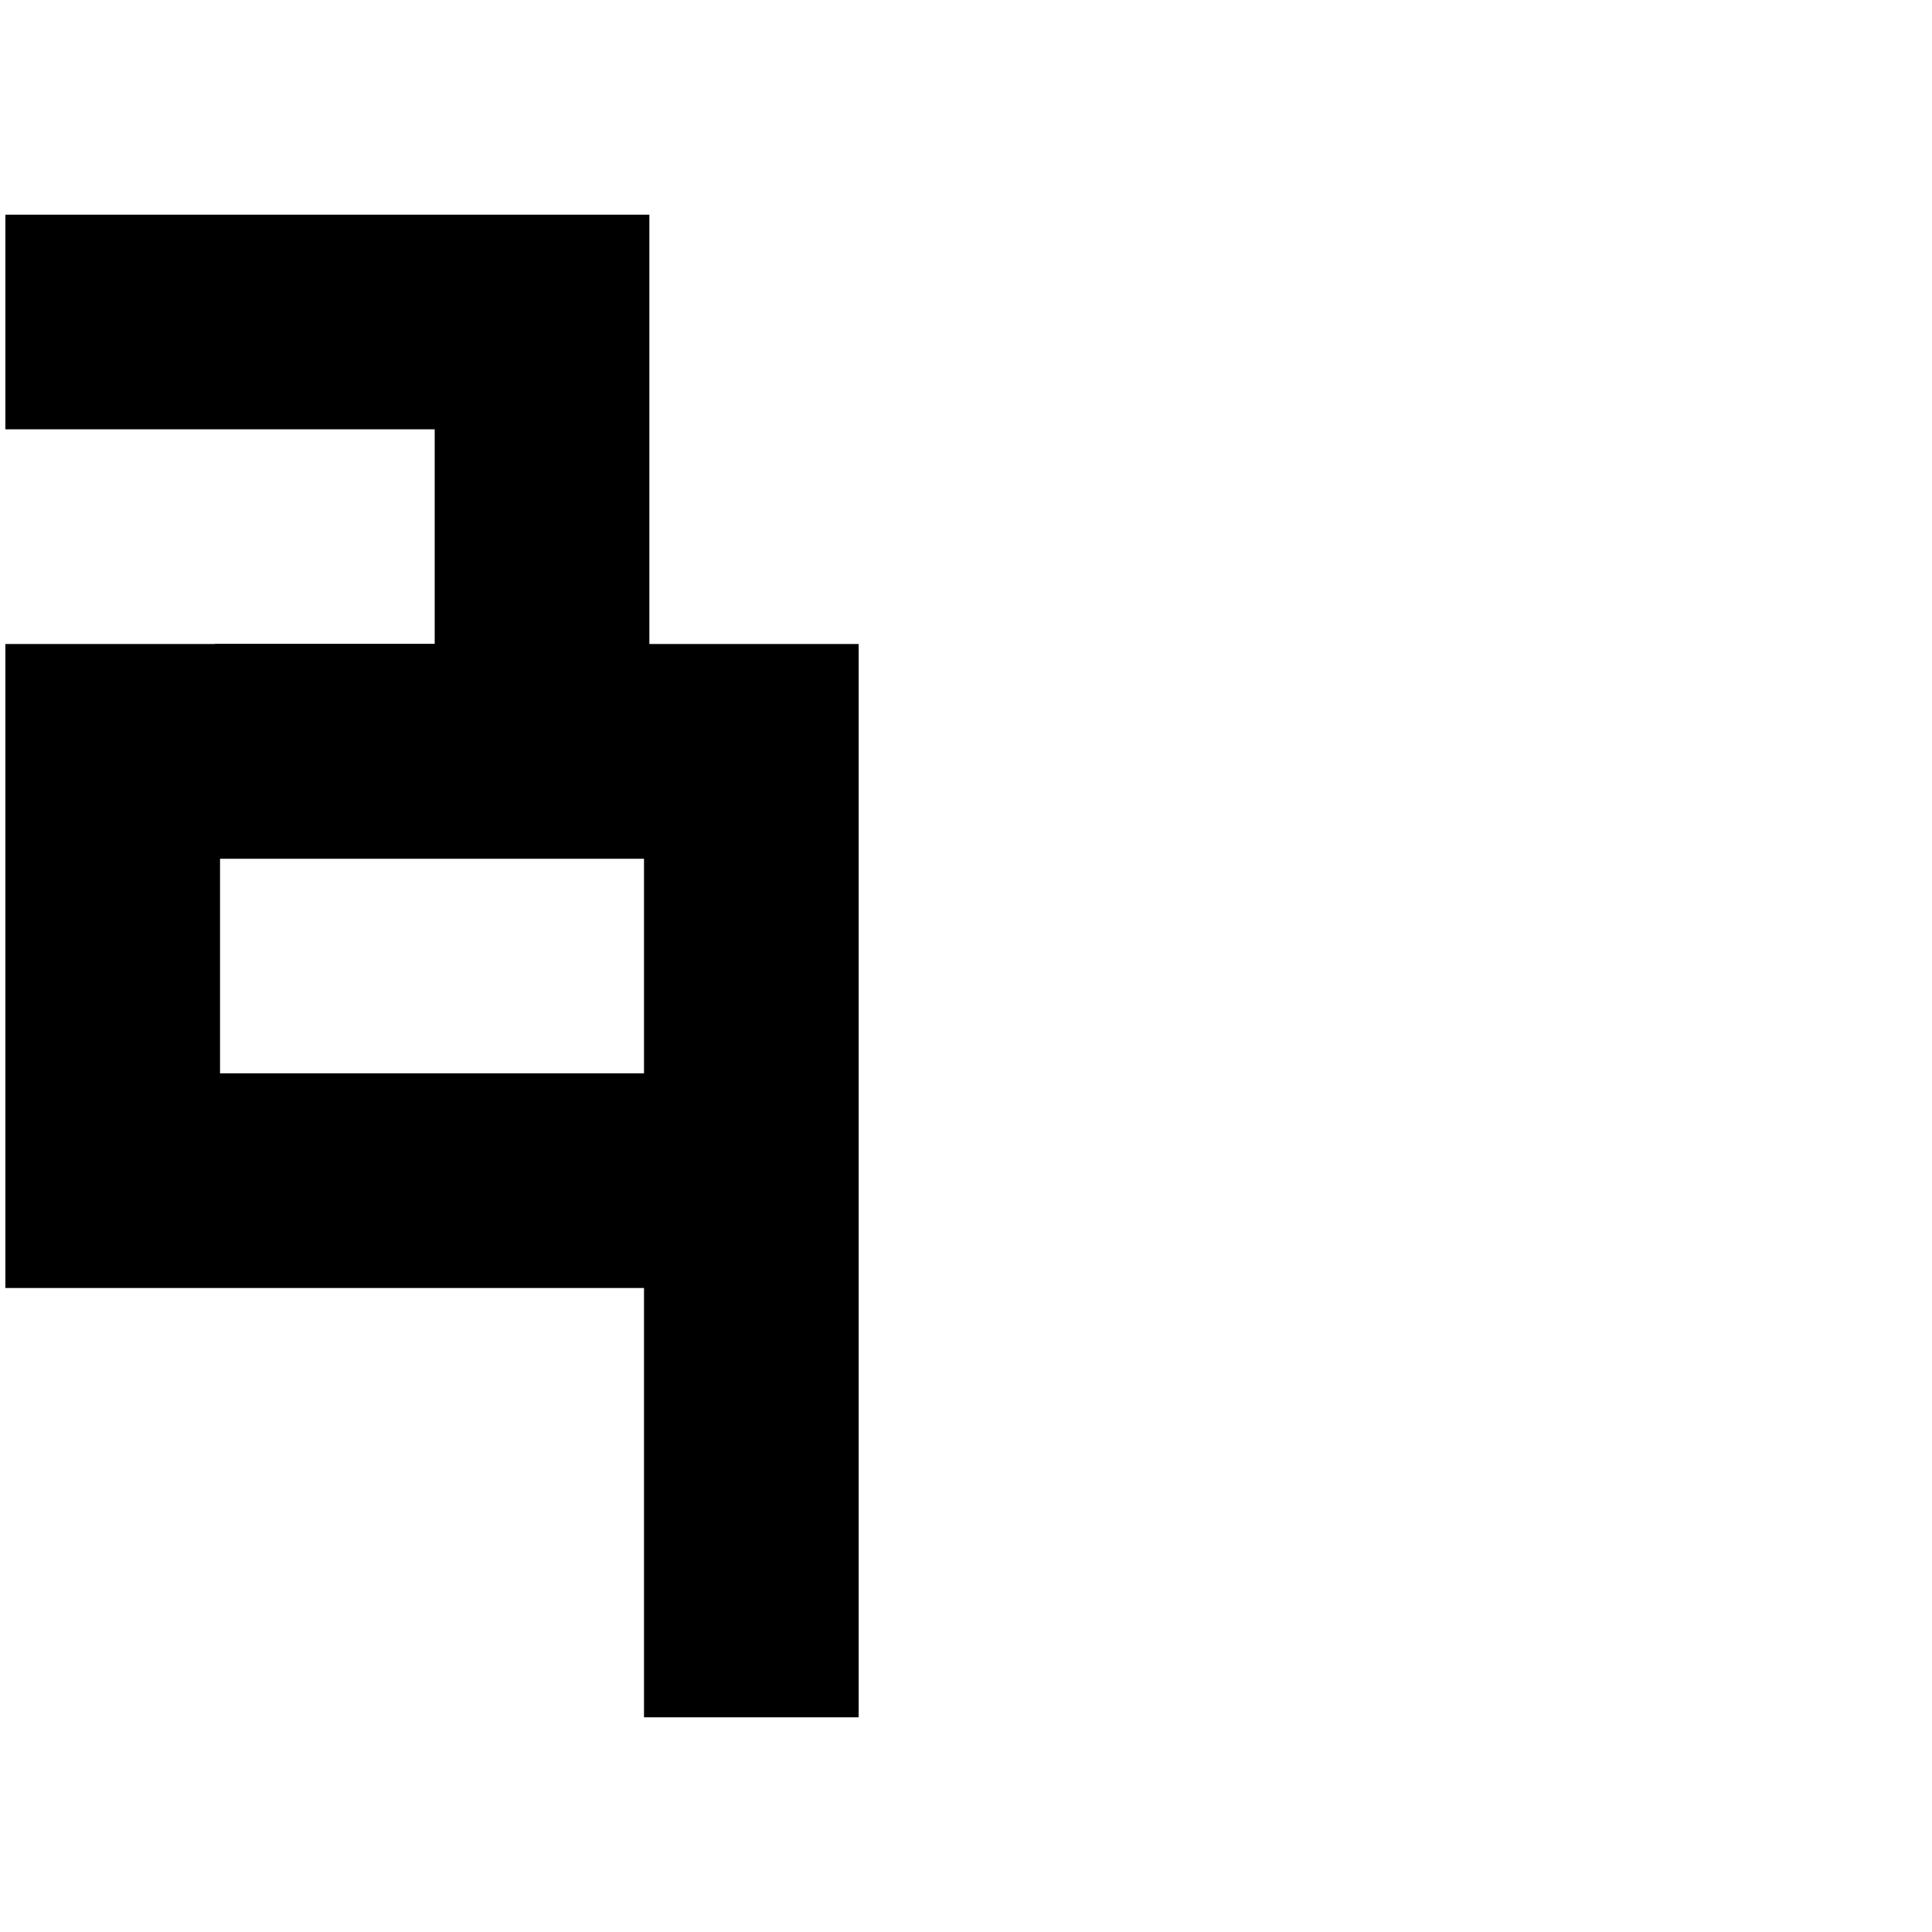
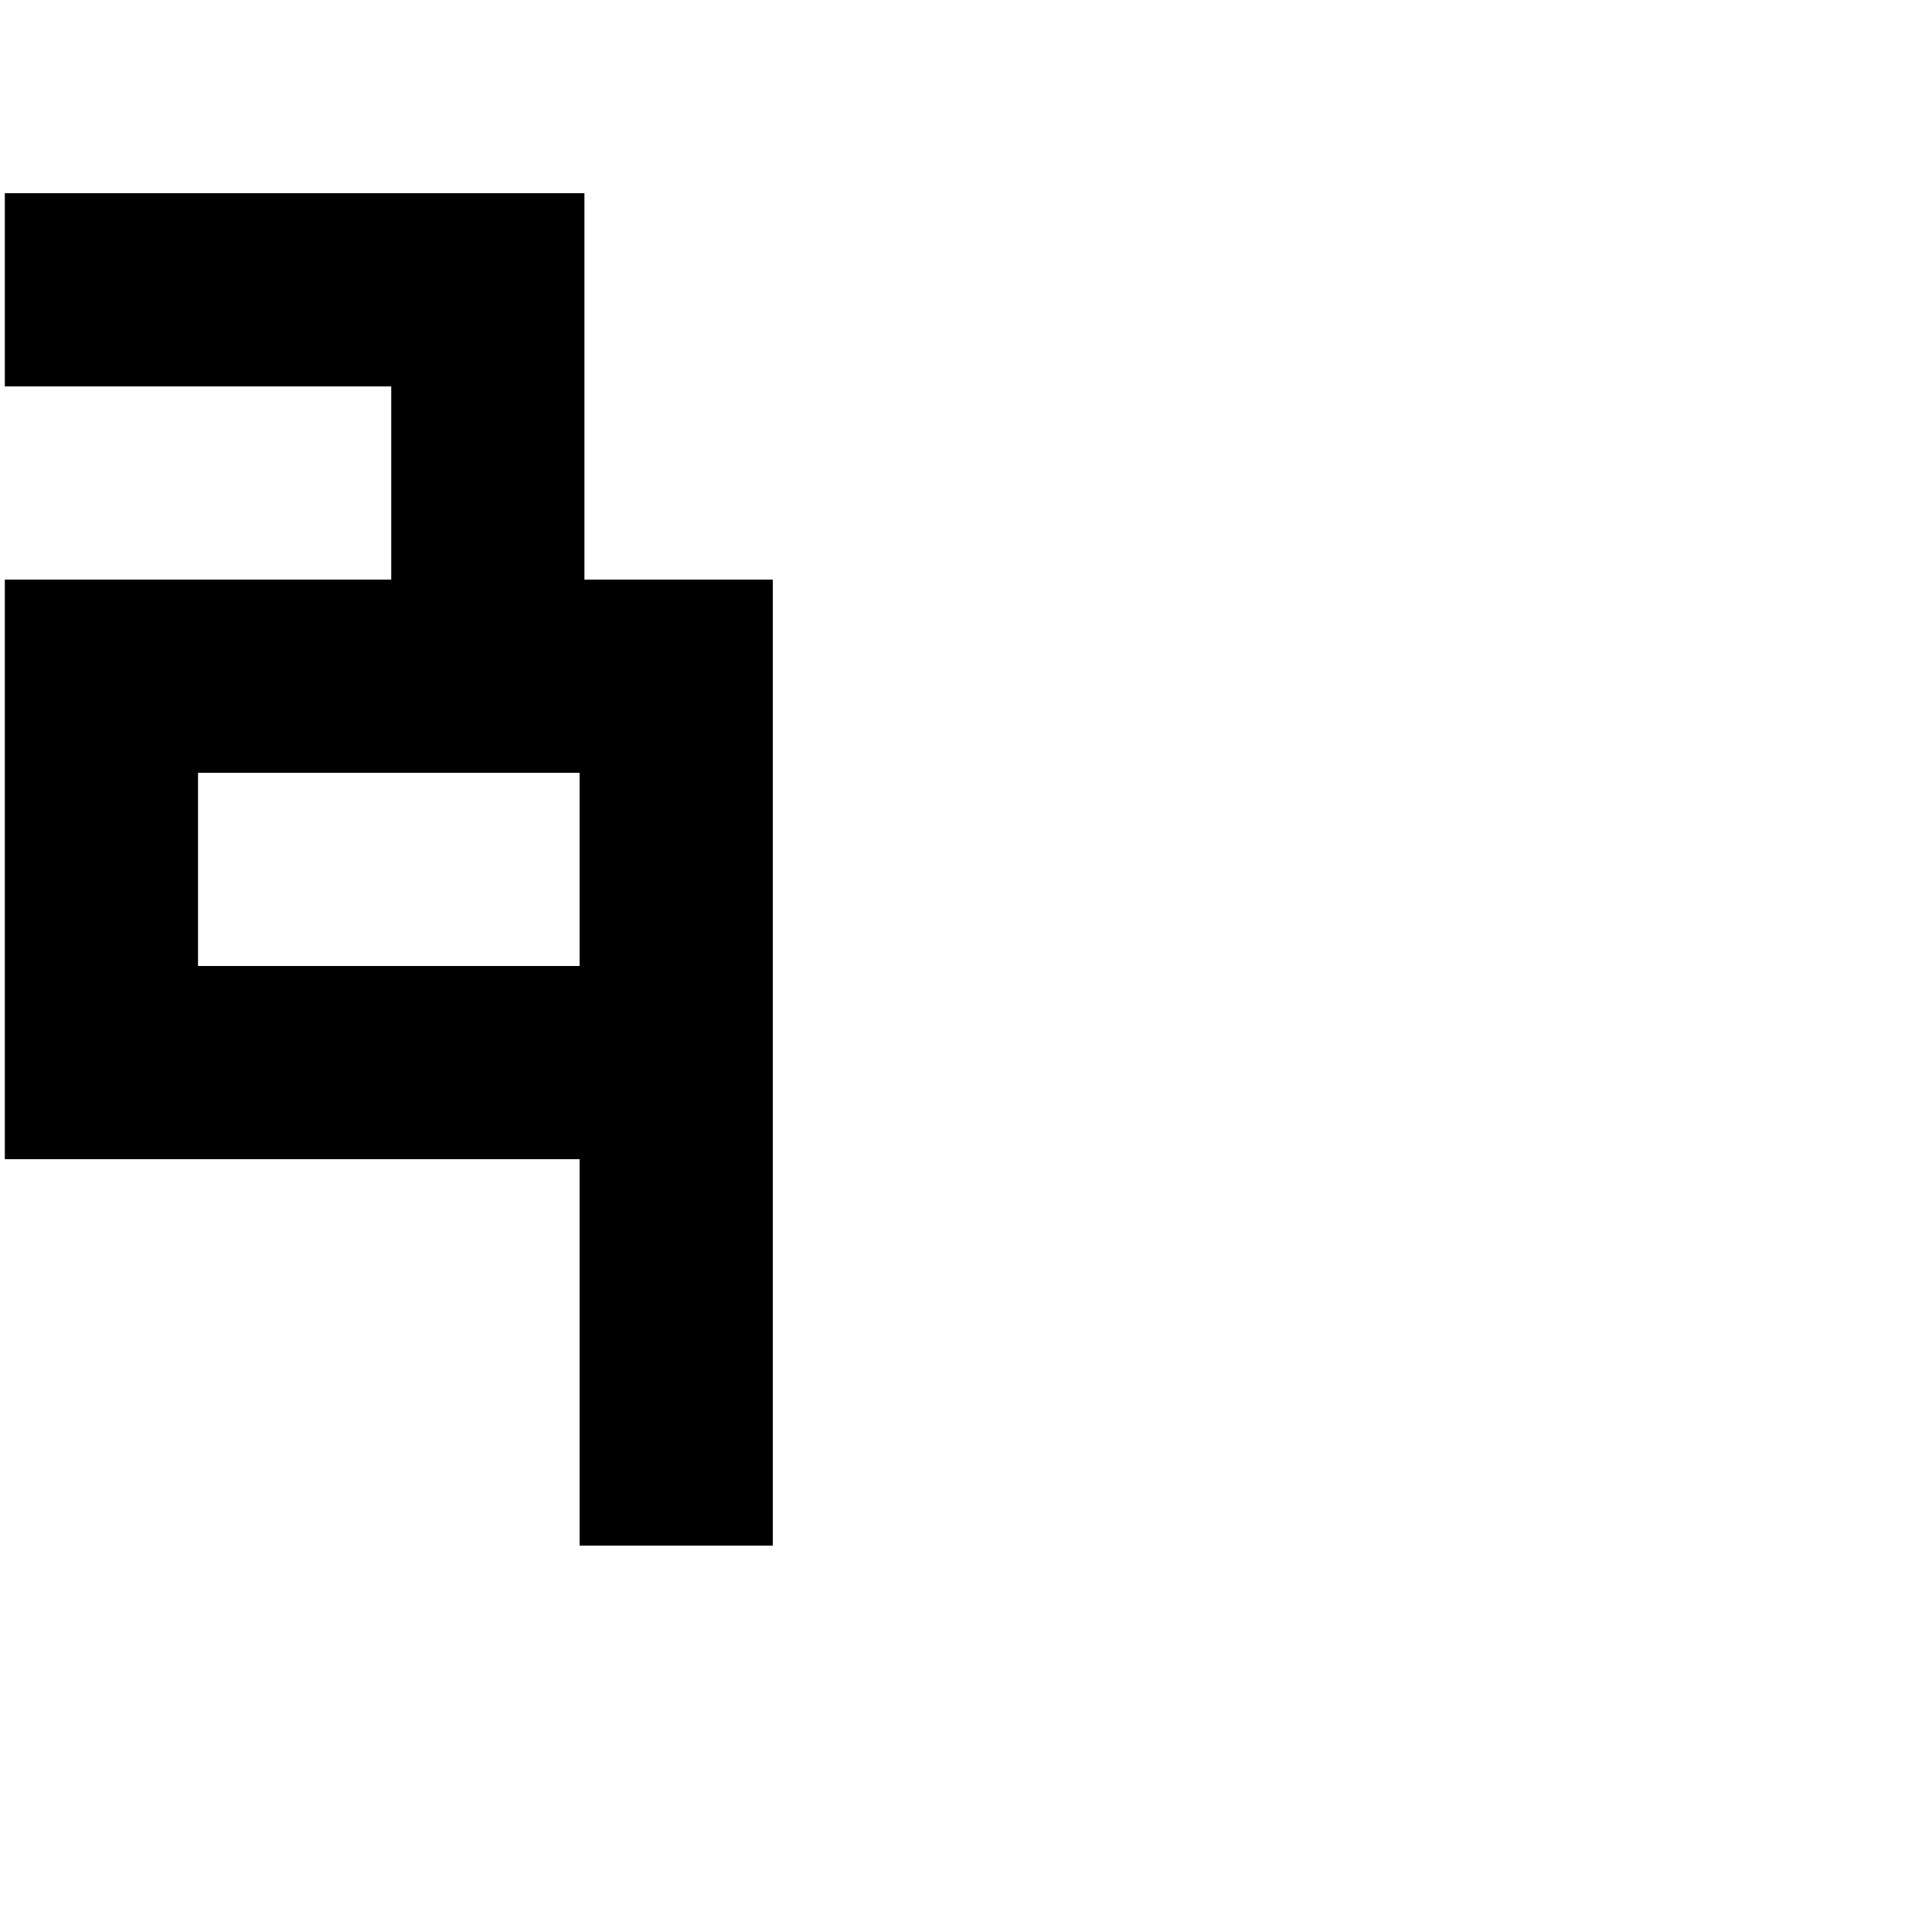
- <svg xmlns="http://www.w3.org/2000/svg" xmlns:xlink="http://www.w3.org/1999/xlink" preserveAspectRatio="xMidYMid meet" width="90" height="90" viewBox="0 0 90 90" style="width:100%;height:100%">
+ <svg xmlns="http://www.w3.org/2000/svg" xmlns:xlink="http://www.w3.org/1999/xlink" preserveAspectRatio="xMidYMid meet" width="100" height="100" viewBox="0 0 100 100" style="width:100%;height:100%">
  <defs>
-     <animateMotion repeatCount="indefinite" dur="6s" begin="0s" xlink:href="#_R_G_L_1_G" fill="freeze" keyTimes="0;0.028;0.25;0.556;0.722;1" path="M50 0 C50,0 50,0 50,0 C50,0 50,-540 50,-540 C50,-540 50,-540 50,-540 C50,-540 50,-360 50,-360 C50,-360 50,-360 50,-360 " keyPoints="0;0;0.75;0.75;1;1" keySplines="0.5 0 0 1;0.5 0 0 1;1 1 0.5 0.5;0.5 0 0 1;0 0 0 0" calcMode="spline" />
-     <animateMotion repeatCount="indefinite" dur="6s" begin="0s" xlink:href="#_R_G_L_0_G" fill="freeze" keyTimes="0;0.042;0.264;0.542;0.708;1" path="M0 0 C0,0 0,0 0,0 C0,0 0,-540 0,-540 C0,-540 0,-540 0,-540 C0,-540 0,-360 0,-360 C0,-360 0,-360 0,-360 " keyPoints="0;0;0.75;0.75;1;1" keySplines="0.5 0 0 1;0.5 0 0 1;1 1 0.5 0.5;0.5 0 0 1;0 0 0 0" calcMode="spline" />
+     <animateMotion repeatCount="indefinite" dur="6s" begin="0s" xlink:href="#_R_G_L_1_G" fill="freeze" keyTimes="0;0.028;0.25;0.556;0.722;1" path="M55 5 C55,5 55,5 55,5 C55,5 55,-535 55,-535 C55,-535 55,-535 55,-535 C55,-535 55,-355 55,-355 C55,-355 55,-355 55,-355 " keyPoints="0;0;0.75;0.75;1;1" keySplines="0.5 0 0 1;0.5 0 0 1;1 1 0.5 0.5;0.5 0 0 1;0 0 0 0" calcMode="spline" />
+     <animateMotion repeatCount="indefinite" dur="6s" begin="0s" xlink:href="#_R_G_L_0_G" fill="freeze" keyTimes="0;0.042;0.264;0.542;0.708;1" path="M5 5 C5,5 5,5 5,5 C5,5 5,-535 5,-535 C5,-535 5,-535 5,-535 C5,-535 5,-355 5,-355 C5,-355 5,-355 5,-355 " keyPoints="0;0;0.75;0.75;1;1" keySplines="0.5 0 0 1;0.5 0 0 1;1 1 0.5 0.5;0.5 0 0 1;0 0 0 0" calcMode="spline" />
    <animate attributeType="XML" attributeName="opacity" dur="6s" from="0" to="1" xlink:href="#time_group" />
  </defs>
  <g id="_R_G">
    <g id="_R_G_L_2_G">
-       <rect id="_R_G_L_2_G_S" fill="#ffffff" width="90" height="90" />
+       <rect id="_R_G_L_2_G_S" fill="#ffffff" width="100" height="100" />
    </g>
    <g id="_R_G_L_1_G">
      <path id="_R_G_L_1_G_D_0_P_0" fill="#000000" fill-opacity="1" fill-rule="nonzero" d=" M0.25 20 C0.25,20 20.25,20 20.25,20 C20.25,20 20.25,30 20.25,30 C20.25,30 0.25,30 0.25,30 C0.25,30 0.25,60 0.25,60 C0.25,60 30.25,60 30.25,60 C30.25,60 30.25,50 30.25,50 C30.25,50 10.25,50 10.25,50 C10.25,50 10.25,40 10.25,40 C10.25,40 30.25,40 30.25,40 C30.25,40 30.25,10 30.25,10 C30.25,10 0.25,10 0.25,10 C0.25,10 0.25,20 0.25,20z " />
      <path id="_R_G_L_1_G_D_1_P_0" fill="#000000" fill-opacity="1" fill-rule="nonzero" d=" M0.25 110 C0.25,110 20.25,110 20.25,110 C20.25,110 20.25,120 20.25,120 C20.25,120 0.25,120 0.25,120 C0.25,120 0.25,150 0.25,150 C0.25,150 30.25,150 30.25,150 C30.25,150 30.25,140 30.25,140 C30.25,140 10.25,140 10.25,140 C10.25,140 10.25,130 10.25,130 C10.25,130 30.25,130 30.25,130 C30.25,130 30.25,100 30.25,100 C30.25,100 0.25,100 0.25,100 C0.25,100 0.25,110 0.25,110z " />
      <path id="_R_G_L_1_G_D_2_P_0" fill="#000000" fill-opacity="1" fill-rule="nonzero" d=" M0.25 200 C0.25,200 20.25,200 20.25,200 C20.25,200 20.25,210 20.25,210 C20.25,210 0.25,210 0.25,210 C0.25,210 0.25,240 0.25,240 C0.25,240 30.25,240 30.25,240 C30.25,240 30.25,230 30.25,230 C30.25,230 10.25,230 10.25,230 C10.25,230 10.25,220 10.25,220 C10.25,220 30.25,220 30.25,220 C30.25,220 30.25,190 30.25,190 C30.25,190 0.25,190 0.25,190 C0.25,190 0.25,200 0.25,200z " />
      <path id="_R_G_L_1_G_D_3_P_0" fill="#000000" fill-opacity="1" fill-rule="nonzero" d=" M0.25 290 C0.25,290 20.25,290 20.25,290 C20.25,290 20.25,300 20.25,300 C20.25,300 0.25,300 0.25,300 C0.25,300 0.25,330 0.25,330 C0.25,330 30.25,330 30.25,330 C30.25,330 30.25,320 30.25,320 C30.25,320 10.25,320 10.25,320 C10.25,320 10.25,310 10.25,310 C10.25,310 30.25,310 30.25,310 C30.25,310 30.25,280 30.25,280 C30.25,280 0.25,280 0.25,280 C0.25,280 0.25,290 0.25,290z " />
      <path id="_R_G_L_1_G_D_4_P_0" fill="#000000" fill-opacity="1" fill-rule="nonzero" d=" M0.25 380 C0.25,380 20.25,380 20.25,380 C20.25,380 20.25,390 20.25,390 C20.25,390 0.25,390 0.25,390 C0.25,390 0.25,420 0.25,420 C0.25,420 30.25,420 30.25,420 C30.25,420 30.25,410 30.25,410 C30.25,410 10.25,410 10.25,410 C10.25,410 10.25,400 10.25,400 C10.25,400 30.25,400 30.25,400 C30.25,400 30.25,370 30.25,370 C30.25,370 0.25,370 0.25,370 C0.25,370 0.25,380 0.25,380z " />
      <path id="_R_G_L_1_G_D_5_P_0" fill="#000000" fill-opacity="1" fill-rule="nonzero" d=" M0.25 470 C0.25,470 20.25,470 20.25,470 C20.25,470 20.25,480 20.25,480 C20.25,480 0.25,480 0.25,480 C0.25,480 0.25,510 0.25,510 C0.25,510 30.25,510 30.25,510 C30.25,510 30.25,500 30.25,500 C30.25,500 10.25,500 10.25,500 C10.25,500 10.25,490 10.25,490 C10.25,490 30.25,490 30.25,490 C30.25,490 30.25,460 30.25,460 C30.25,460 0.25,460 0.25,460 C0.25,460 0.25,470 0.25,470z " />
      <path id="_R_G_L_1_G_D_6_P_0" fill="#000000" fill-opacity="1" fill-rule="nonzero" d=" M0.25 560 C0.25,560 20.25,560 20.25,560 C20.25,560 20.25,570 20.25,570 C20.25,570 0.25,570 0.25,570 C0.25,570 0.25,600 0.25,600 C0.25,600 30.25,600 30.25,600 C30.25,600 30.25,590 30.25,590 C30.25,590 10.25,590 10.25,590 C10.25,590 10.25,580 10.25,580 C10.25,580 30.25,580 30.25,580 C30.25,580 30.25,550 30.25,550 C30.25,550 0.25,550 0.25,550 C0.25,550 0.25,560 0.25,560z " />
    </g>
    <g id="_R_G_L_0_G">
      <path id="_R_G_L_0_G_D_0_P_0" fill="#000000" fill-opacity="1" fill-rule="nonzero" d=" M10 40 C10,40 30,40 30,40 C30,40 30,80 30,80 C30,80 40,80 40,80 C40,80 40,30 40,30 C40,30 10,30 10,30 C10,30 10,40 10,40z " />
      <path id="_R_G_L_0_G_D_1_P_0" fill="#000000" fill-opacity="1" fill-rule="nonzero" d=" M10 130 C10,130 30,130 30,130 C30,130 30,170 30,170 C30,170 40,170 40,170 C40,170 40,120 40,120 C40,120 10,120 10,120 C10,120 10,130 10,130z " />
      <path id="_R_G_L_0_G_D_2_P_0" fill="#000000" fill-opacity="1" fill-rule="nonzero" d=" M10 220 C10,220 30,220 30,220 C30,220 30,260 30,260 C30,260 40,260 40,260 C40,260 40,210 40,210 C40,210 10,210 10,210 C10,210 10,220 10,220z " />
      <path id="_R_G_L_0_G_D_3_P_0" fill="#000000" fill-opacity="1" fill-rule="nonzero" d=" M10 310 C10,310 30,310 30,310 C30,310 30,350 30,350 C30,350 40,350 40,350 C40,350 40,300 40,300 C40,300 10,300 10,300 C10,300 10,310 10,310z " />
      <path id="_R_G_L_0_G_D_4_P_0" fill="#000000" fill-opacity="1" fill-rule="nonzero" d=" M10 400 C10,400 30,400 30,400 C30,400 30,440 30,440 C30,440 40,440 40,440 C40,440 40,390 40,390 C40,390 10,390 10,390 C10,390 10,400 10,400z " />
      <path id="_R_G_L_0_G_D_5_P_0" fill="#000000" fill-opacity="1" fill-rule="nonzero" d=" M10 490 C10,490 30,490 30,490 C30,490 30,530 30,530 C30,530 40,530 40,530 C40,530 40,480 40,480 C40,480 10,480 10,480 C10,480 10,490 10,490z " />
      <path id="_R_G_L_0_G_D_6_P_0" fill="#000000" fill-opacity="1" fill-rule="nonzero" d=" M10 580 C10,580 30,580 30,580 C30,580 30,620 30,620 C30,620 40,620 40,620 C40,620 40,570 40,570 C40,570 10,570 10,570 C10,570 10,580 10,580z " />
    </g>
  </g>
  <g id="time_group" />
</svg>
